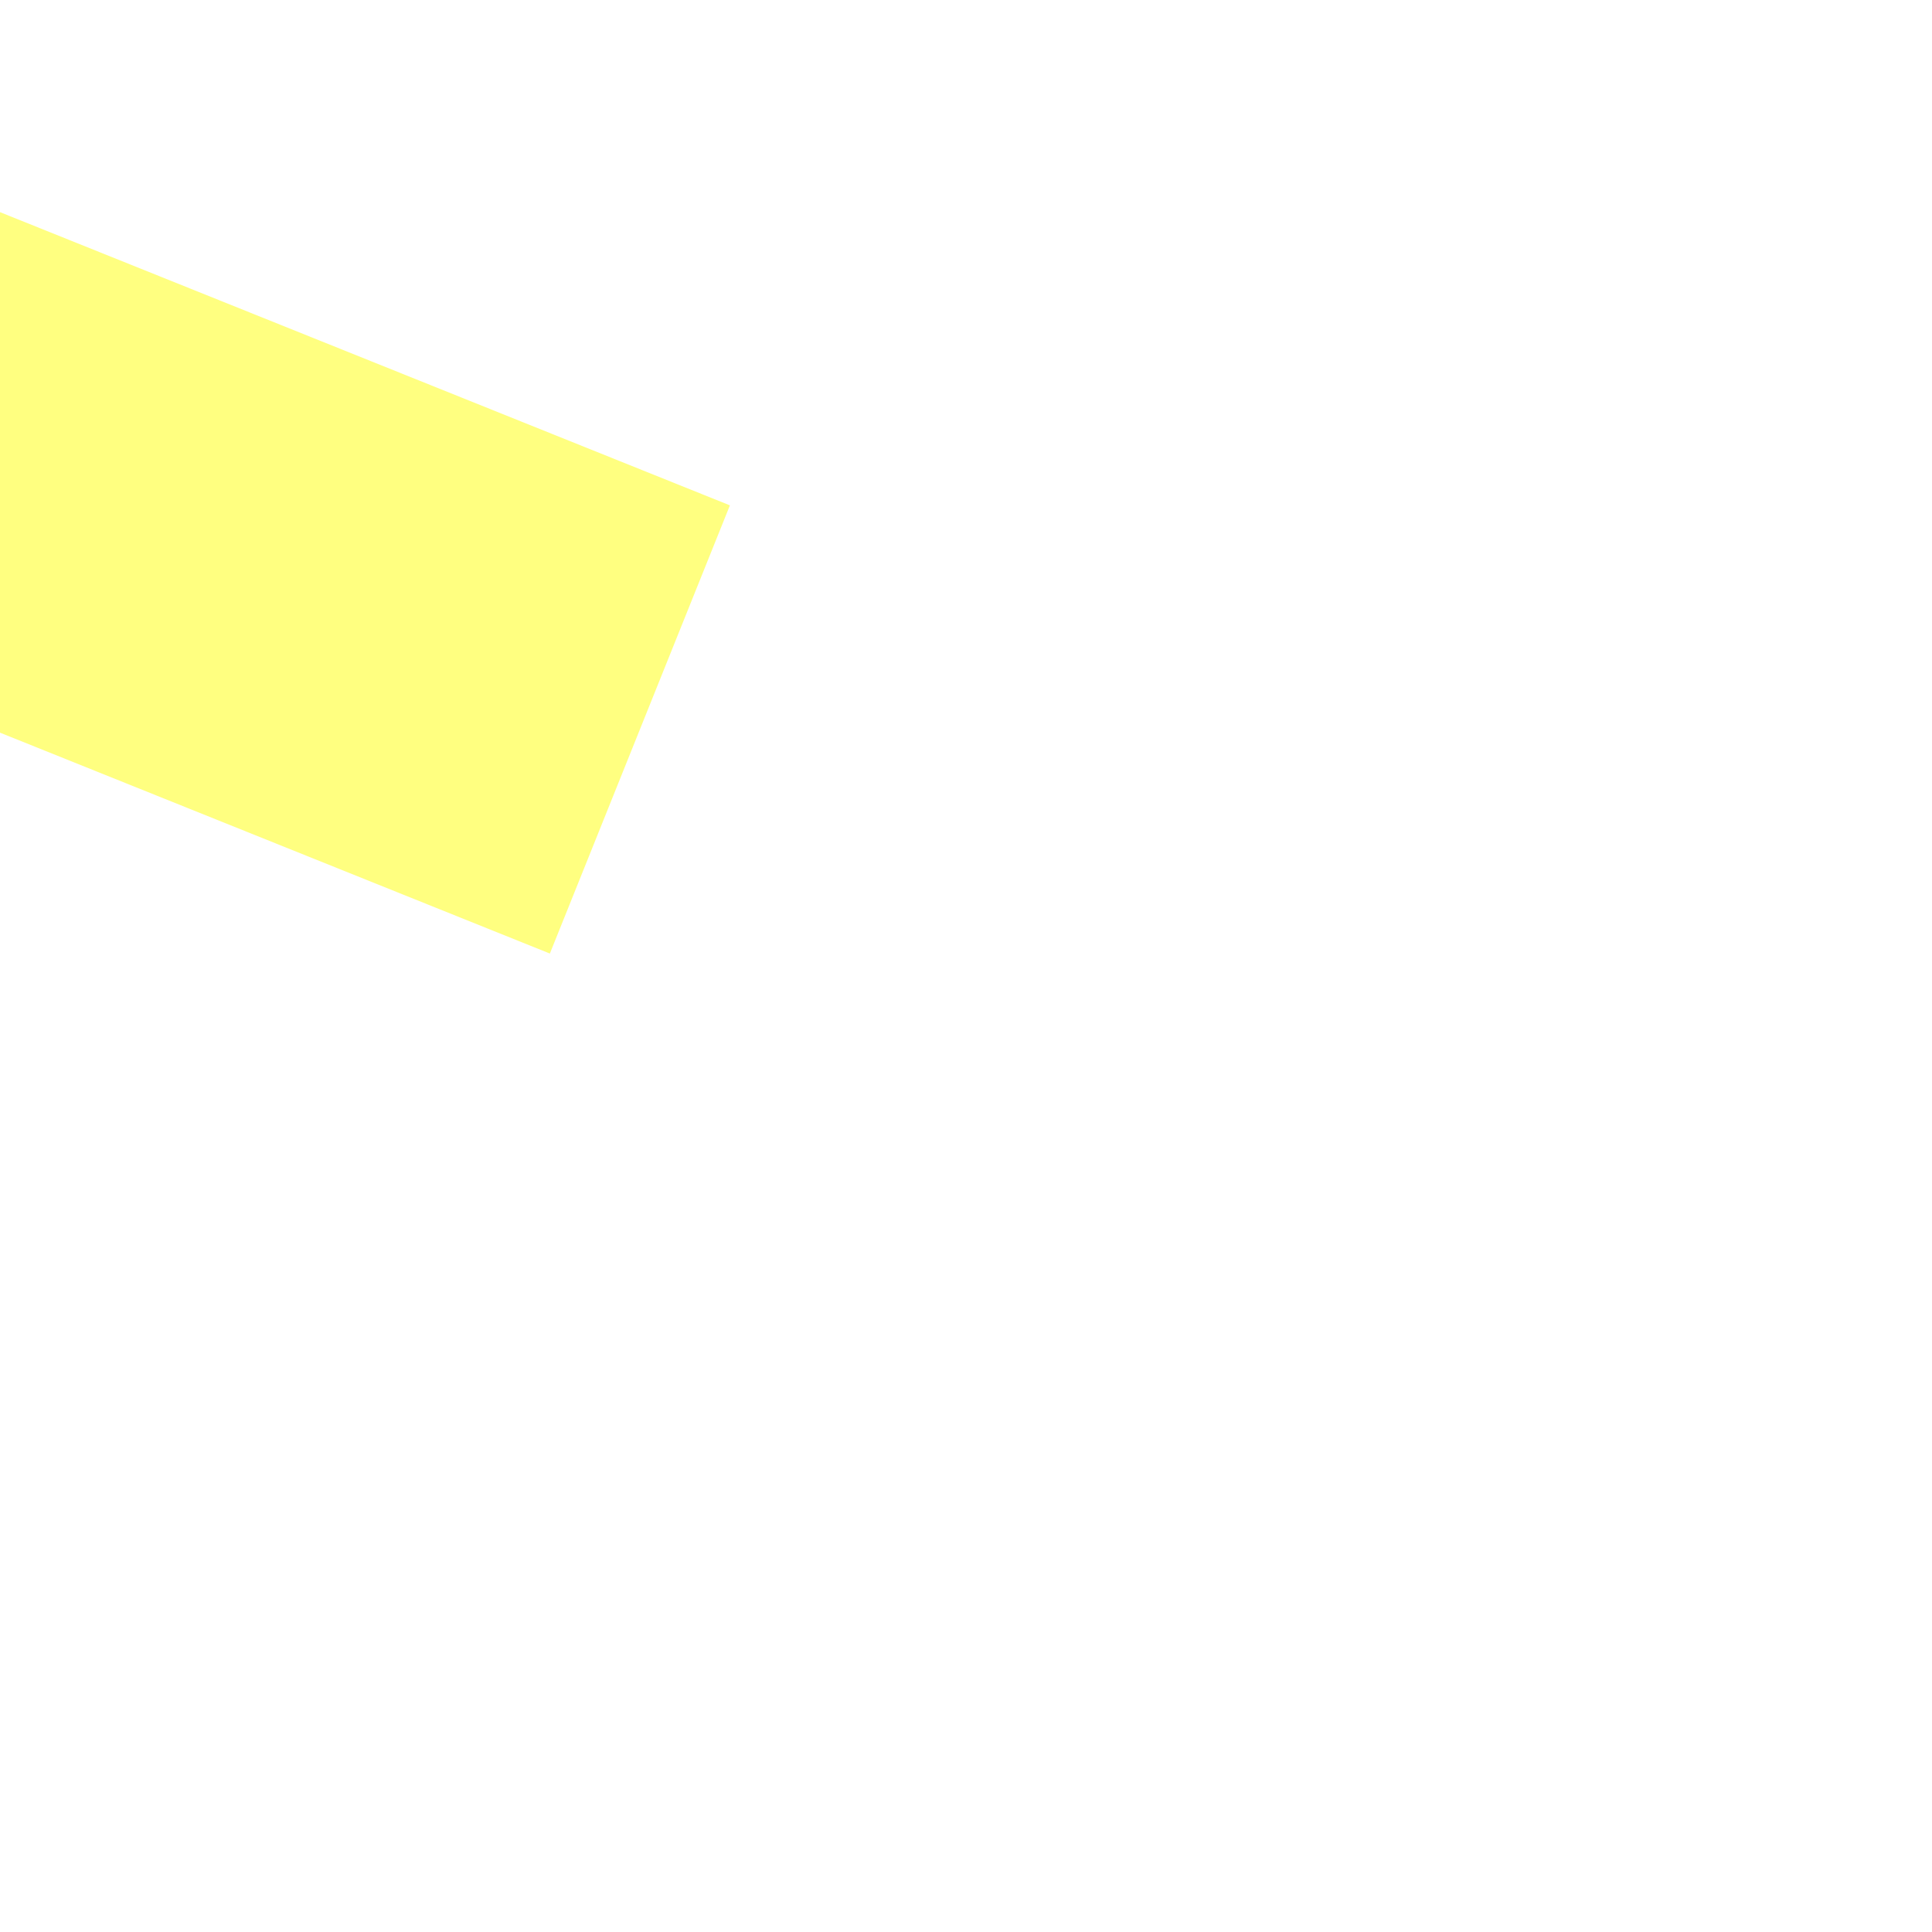
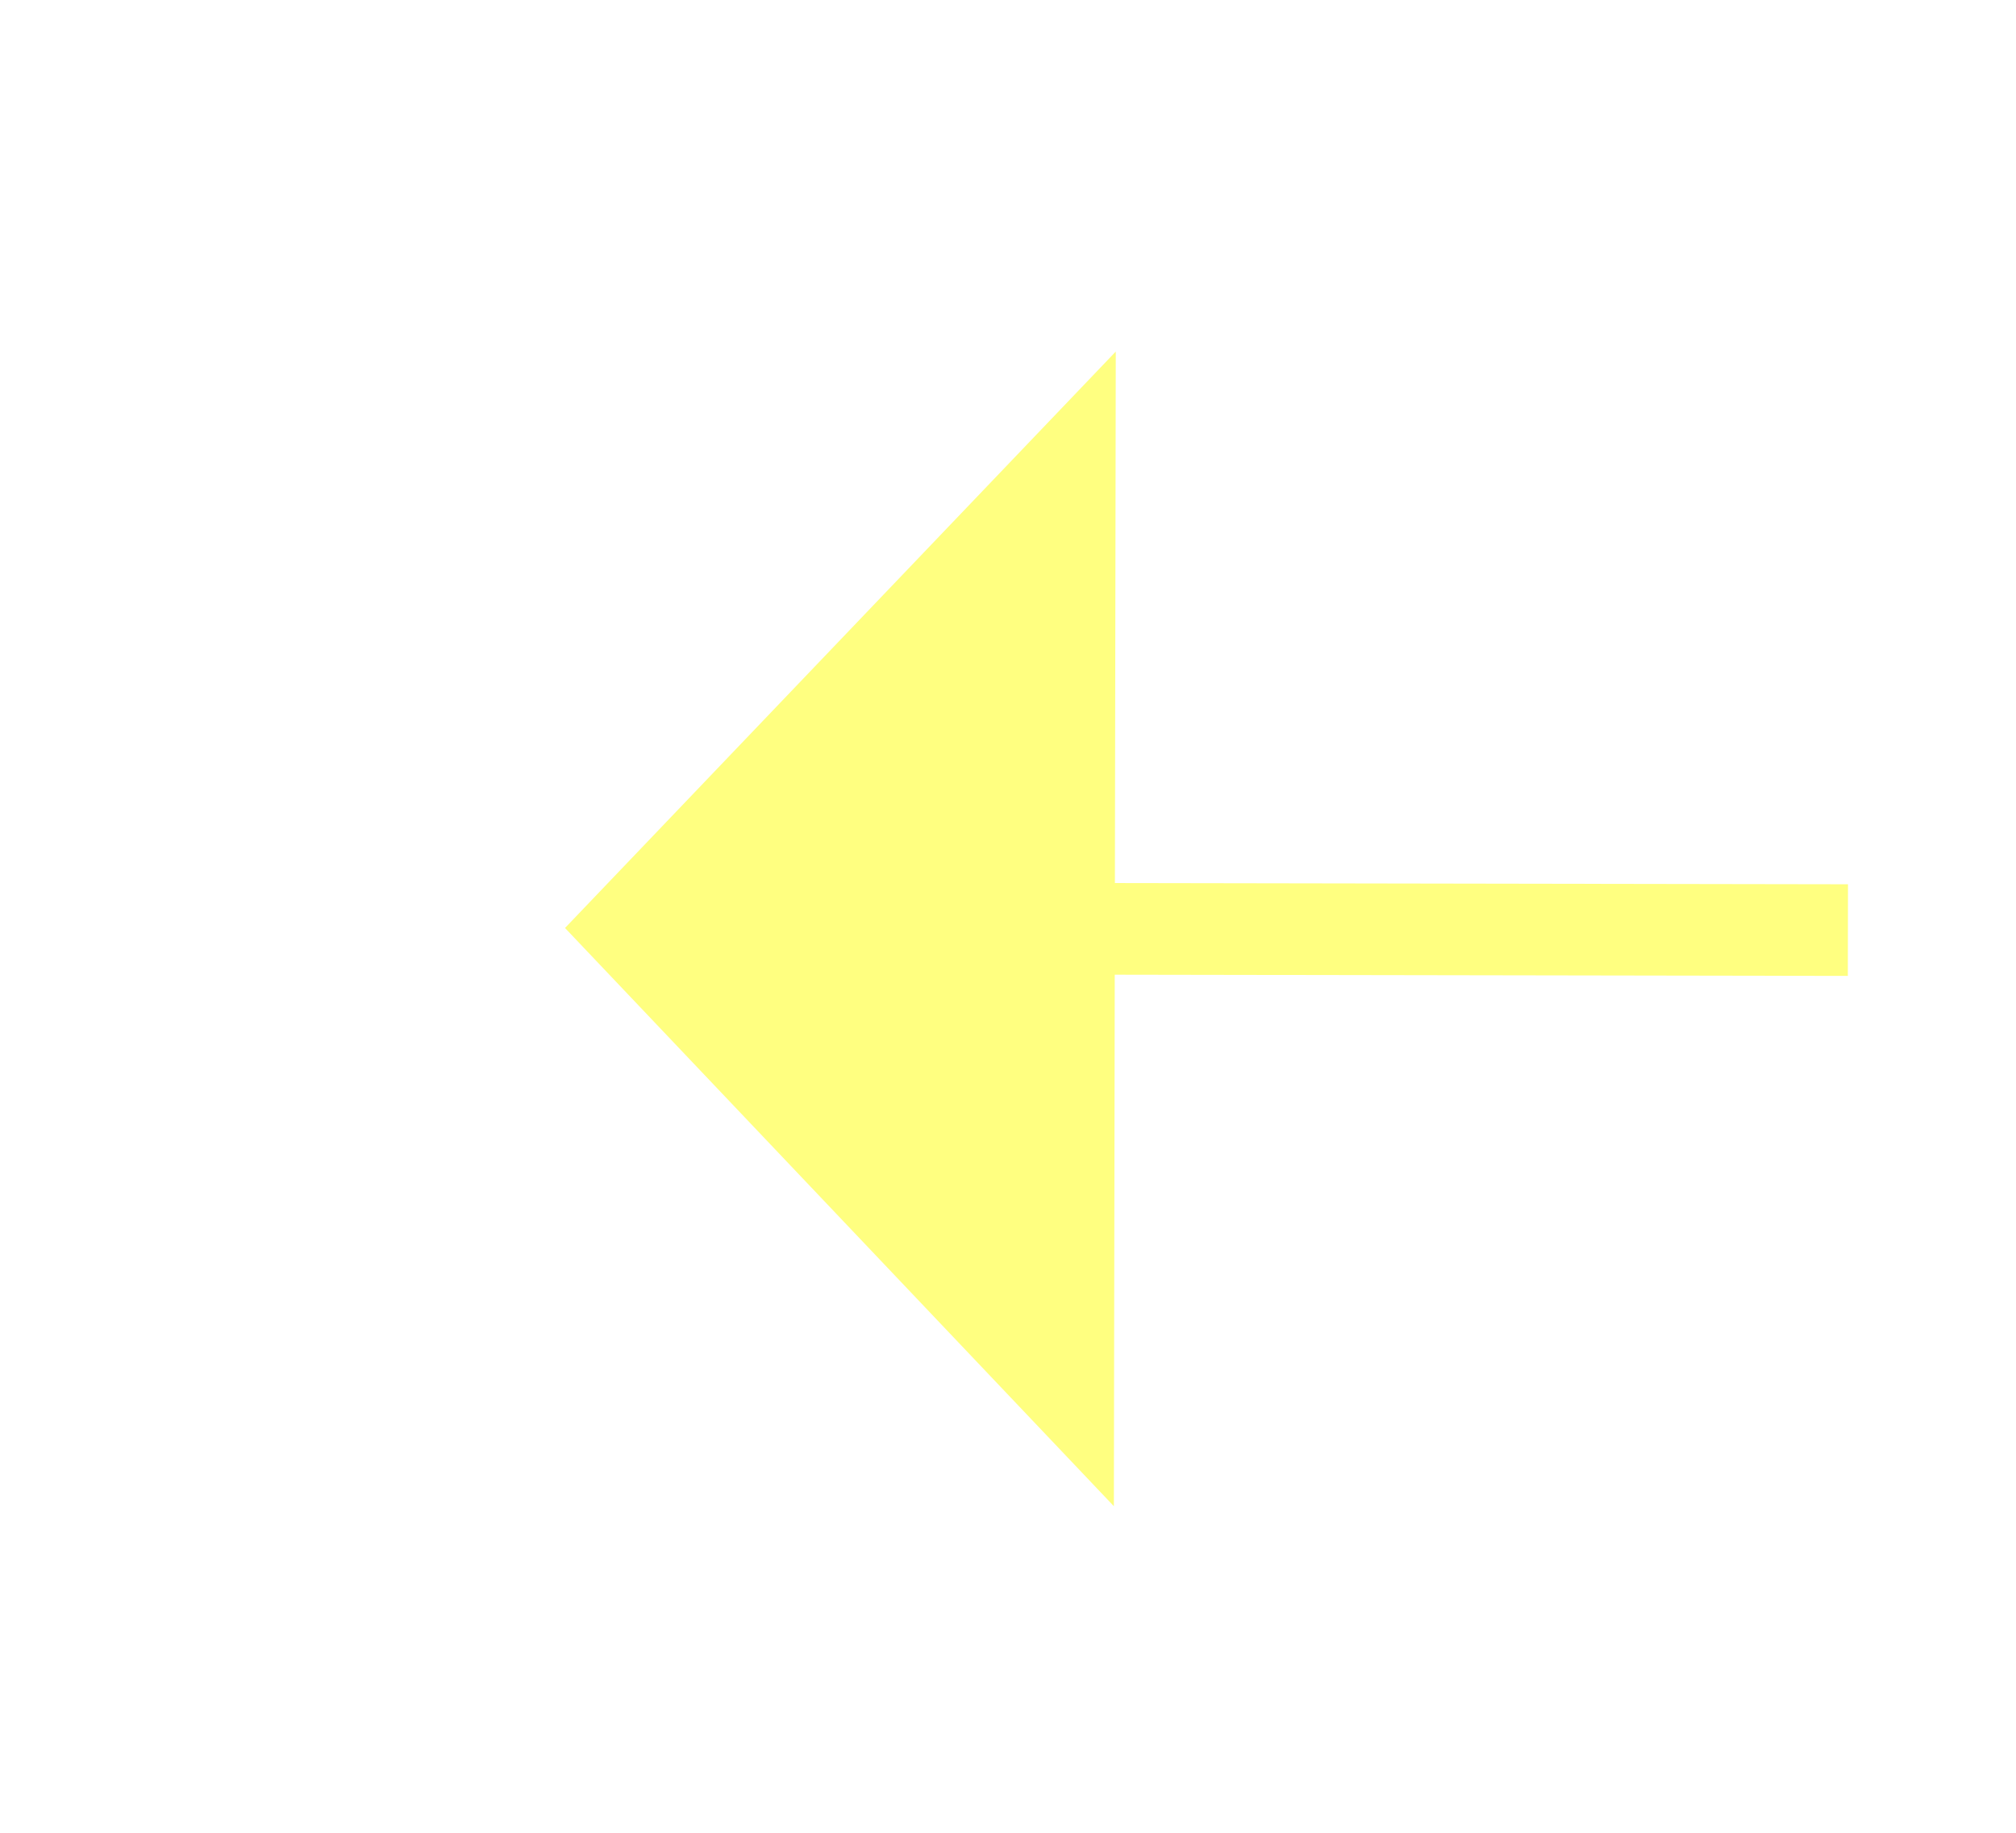
- <svg xmlns="http://www.w3.org/2000/svg" version="1.1" width="4px" height="4px" preserveAspectRatio="xMinYMid meet" viewBox="346 11197  4 2">
-   <path d="M 345 11184.8  L 351 11178.5  L 345 11172.2  L 345 11184.8  Z " fill-rule="nonzero" fill="#ffff80" stroke="none" transform="matrix(-0.9279287 -0.3727577 0.3727577 -0.9279287 -3588.493 21663.178 )" />
-   <path d="M 249 11178.5  L 346 11178.5  " stroke-width="1" stroke-dasharray="9,4" stroke="#ffff80" fill="none" transform="matrix(-0.9279287 -0.3727577 0.3727577 -0.9279287 -3588.493 21663.178 )" />
+ <svg xmlns="http://www.w3.org/2000/svg" version="1.1" width="22px" height="20px" preserveAspectRatio="xMinYMid meet" viewBox="876 11225  22 18">
+   <g transform="matrix(-0.9975641 0.06975647 -0.06975647 -0.9975641 2555.484 22378.761 )">
+     <path d="M 766 11223.2  L 760 11229.5  L 766 11235.8  L 766 11223.2  Z " fill-rule="nonzero" fill="#ffff80" stroke="none" transform="matrix(-0.9974483 -0.07139284 0.07139284 -0.9974483 848.1864 22489.316 )" />
+     <path d="M 765 11229.5  L 892 11229.5  " stroke-width="1" stroke-dasharray="9,4" stroke="#ffff80" fill="none" transform="matrix(-0.9974483 -0.07139284 0.07139284 -0.9974483 848.1864 22489.316 )" />
+   </g>
</svg>
